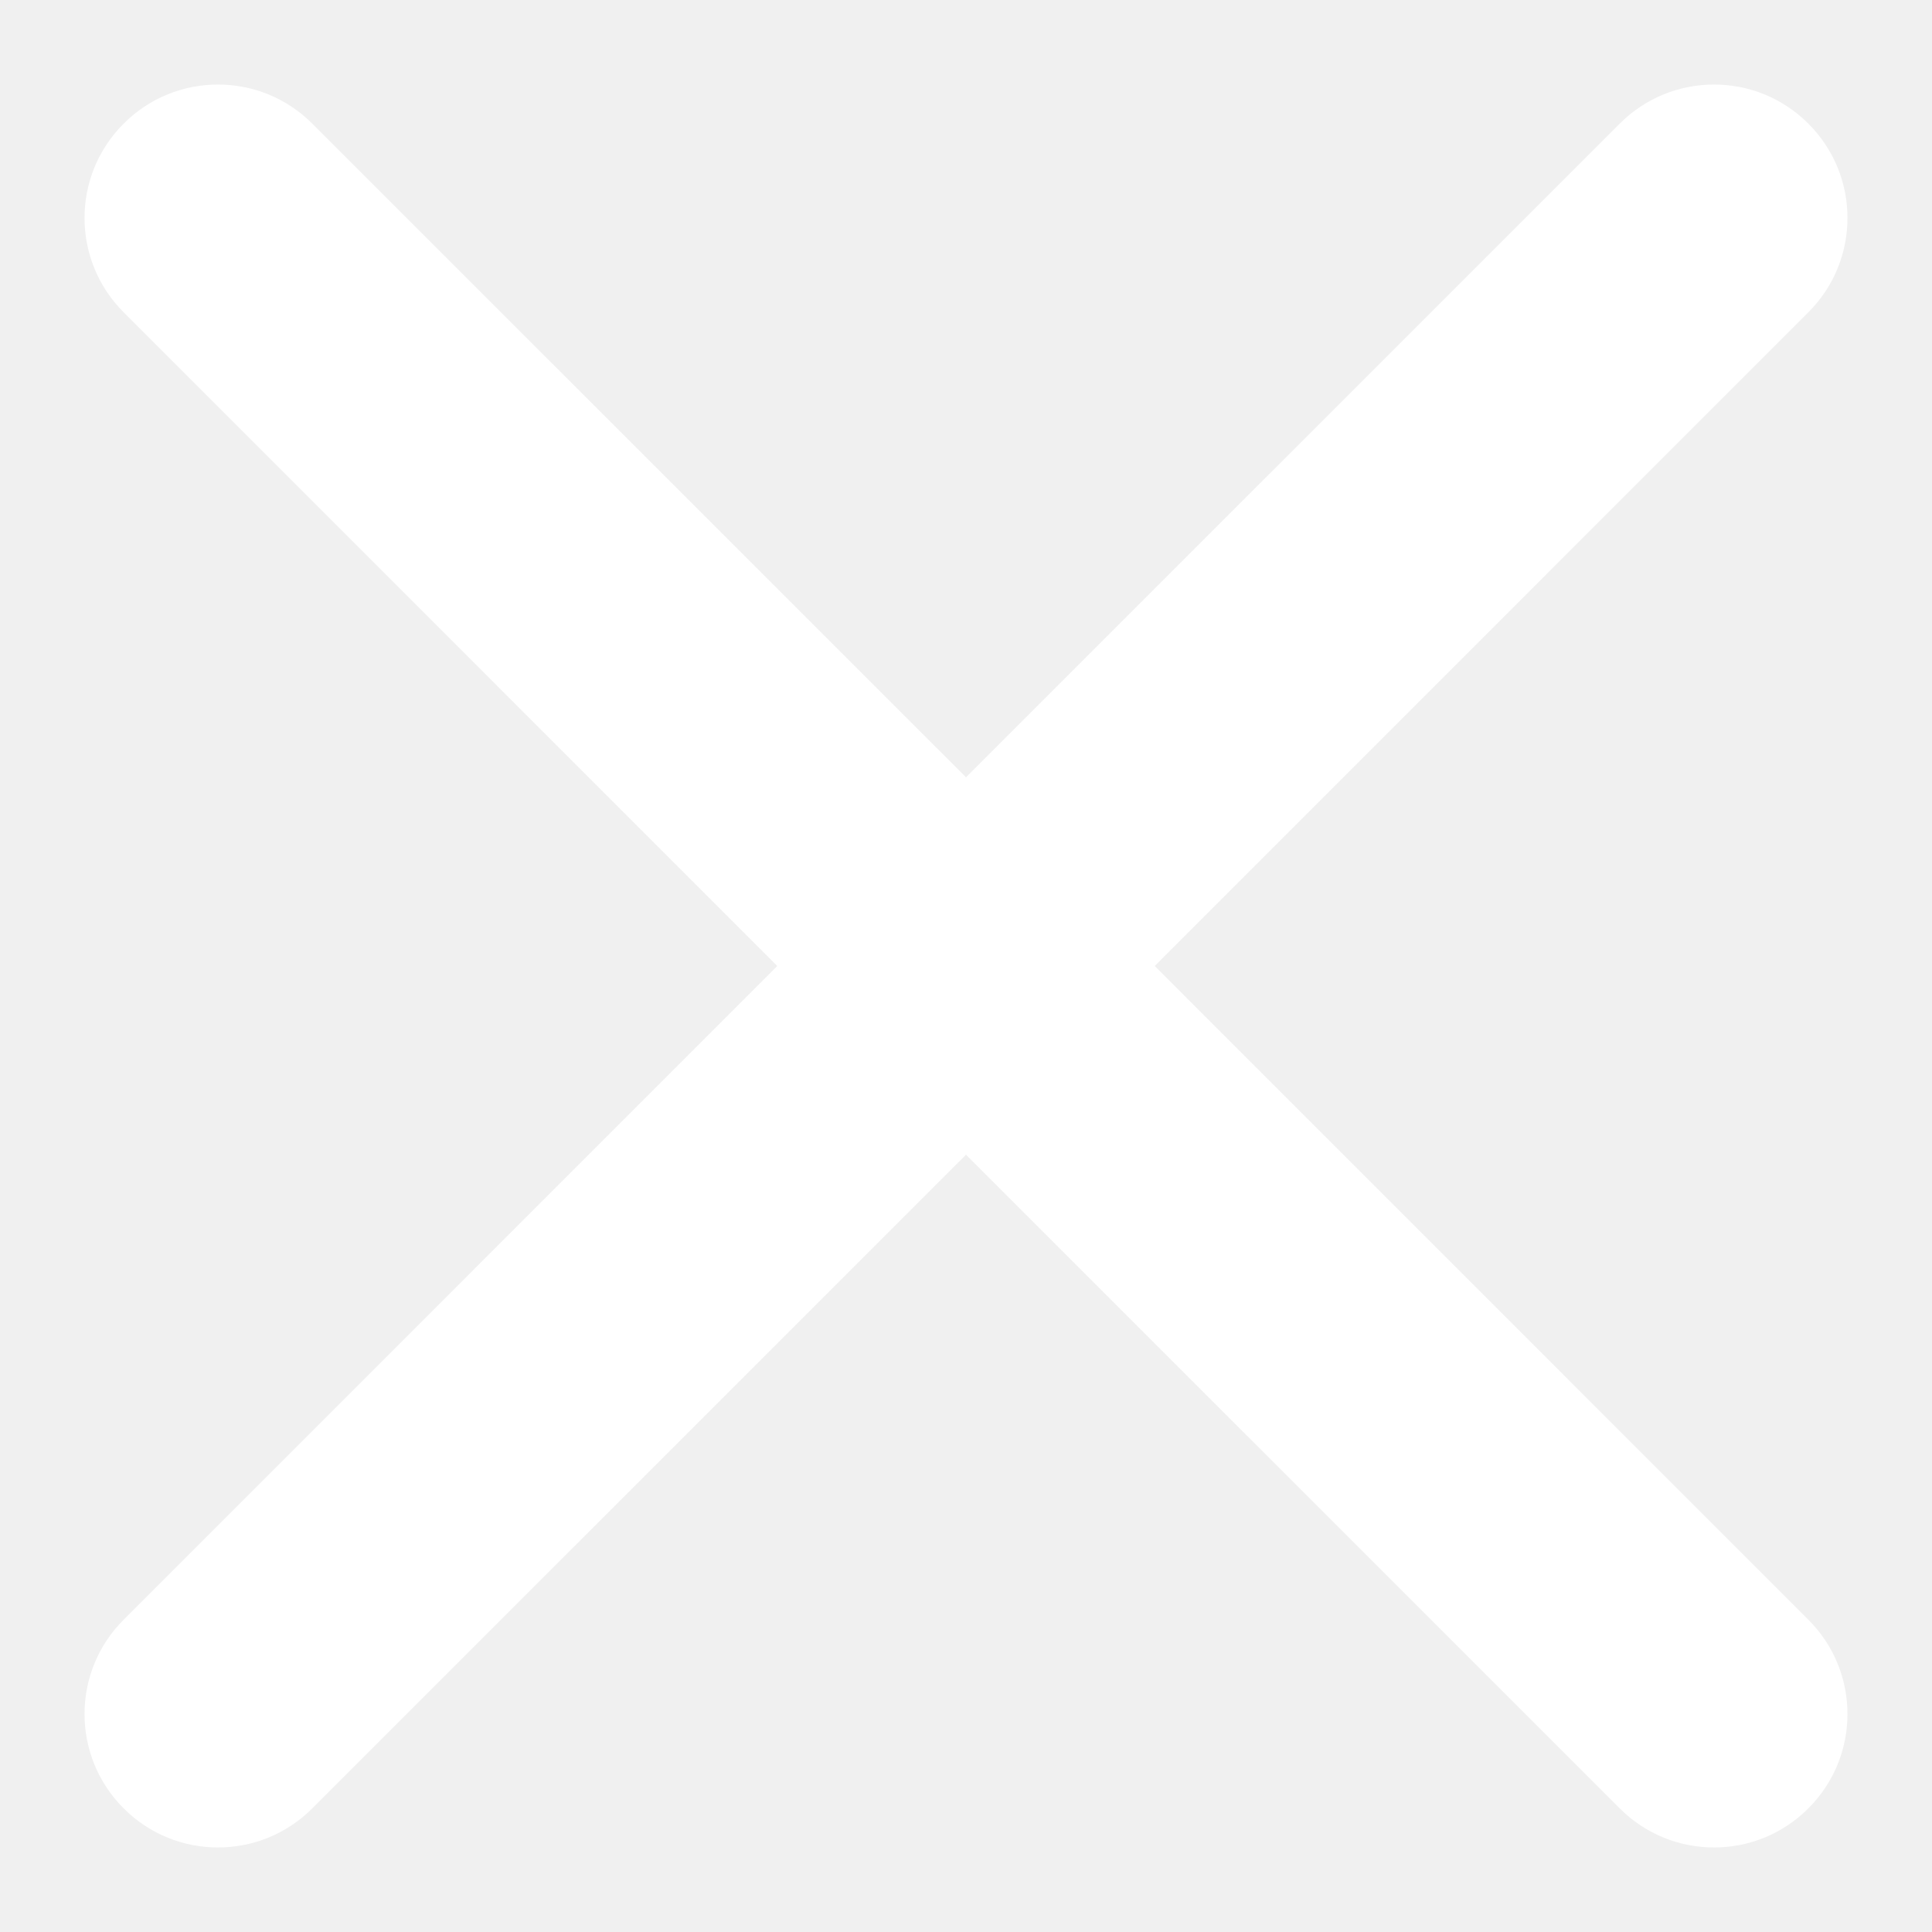
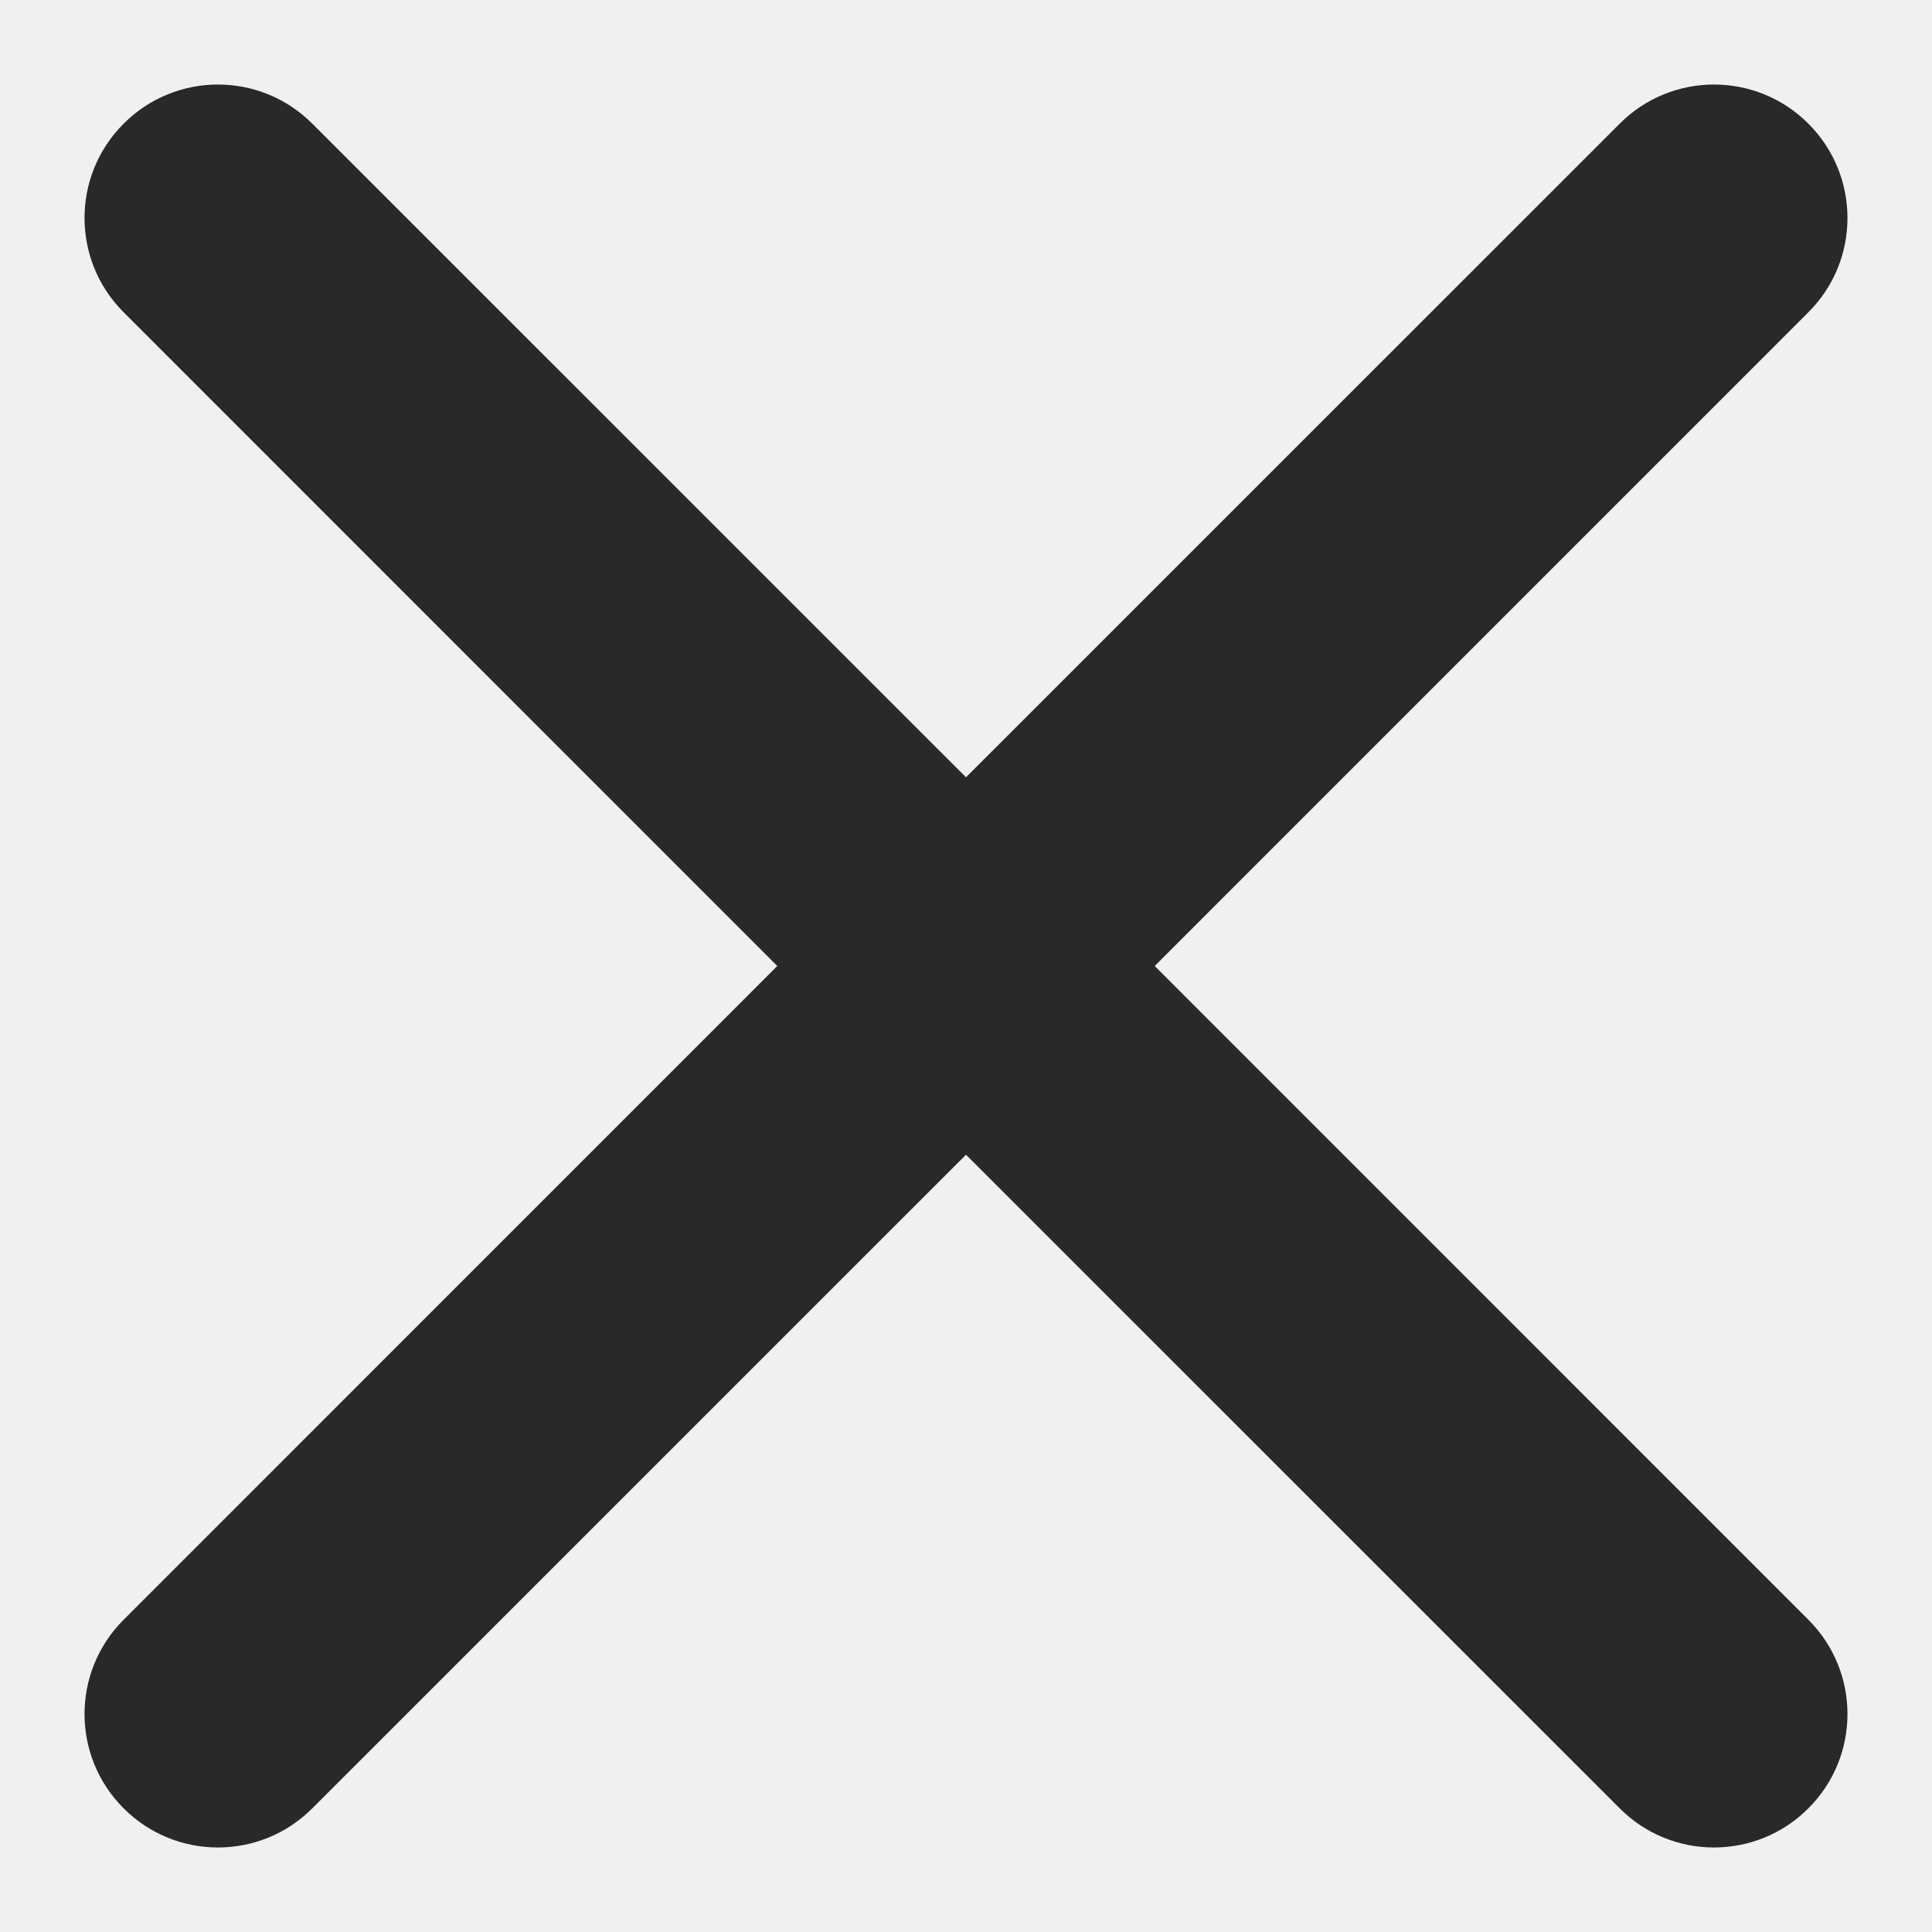
- <svg xmlns="http://www.w3.org/2000/svg" width="22" height="22" viewBox="0 0 22 22" fill="none">
-   <path d="M20.592 3.556C21.186 2.963 21.186 2.001 20.592 1.408C19.999 0.814 19.037 0.814 18.444 1.408L11 8.851L3.556 1.408C2.963 0.814 2.001 0.814 1.408 1.408C0.814 2.001 0.814 2.963 1.408 3.556L8.851 11L1.408 18.444C0.814 19.037 0.814 19.999 1.408 20.592C2.001 21.186 2.963 21.186 3.556 20.592L11 13.149L18.444 20.592C19.037 21.186 19.999 21.186 20.592 20.592C21.186 19.999 21.186 19.037 20.592 18.444L13.149 11L20.592 3.556Z" fill="white" />
+ <svg xmlns="http://www.w3.org/2000/svg" width="21.33" height="21.33" viewBox="0 0 22 22" fill="none">
+   <path d="M20.592 3.556C21.186 2.963 21.186 2.001 20.592 1.408C19.999 0.814 19.037 0.814 18.444 1.408L11 8.851L3.556 1.408C2.963 0.814 2.001 0.814 1.408 1.408C0.814 2.001 0.814 2.963 1.408 3.556L8.851 11L1.408 18.444C0.814 19.037 0.814 19.999 1.408 20.592C2.001 21.186 2.963 21.186 3.556 20.592L11 13.149L18.444 20.592C19.037 21.186 19.999 21.186 20.592 20.592C21.186 19.999 21.186 19.037 20.592 18.444L13.149 11L20.592 3.556Z" fill="#292929" />
</svg>
